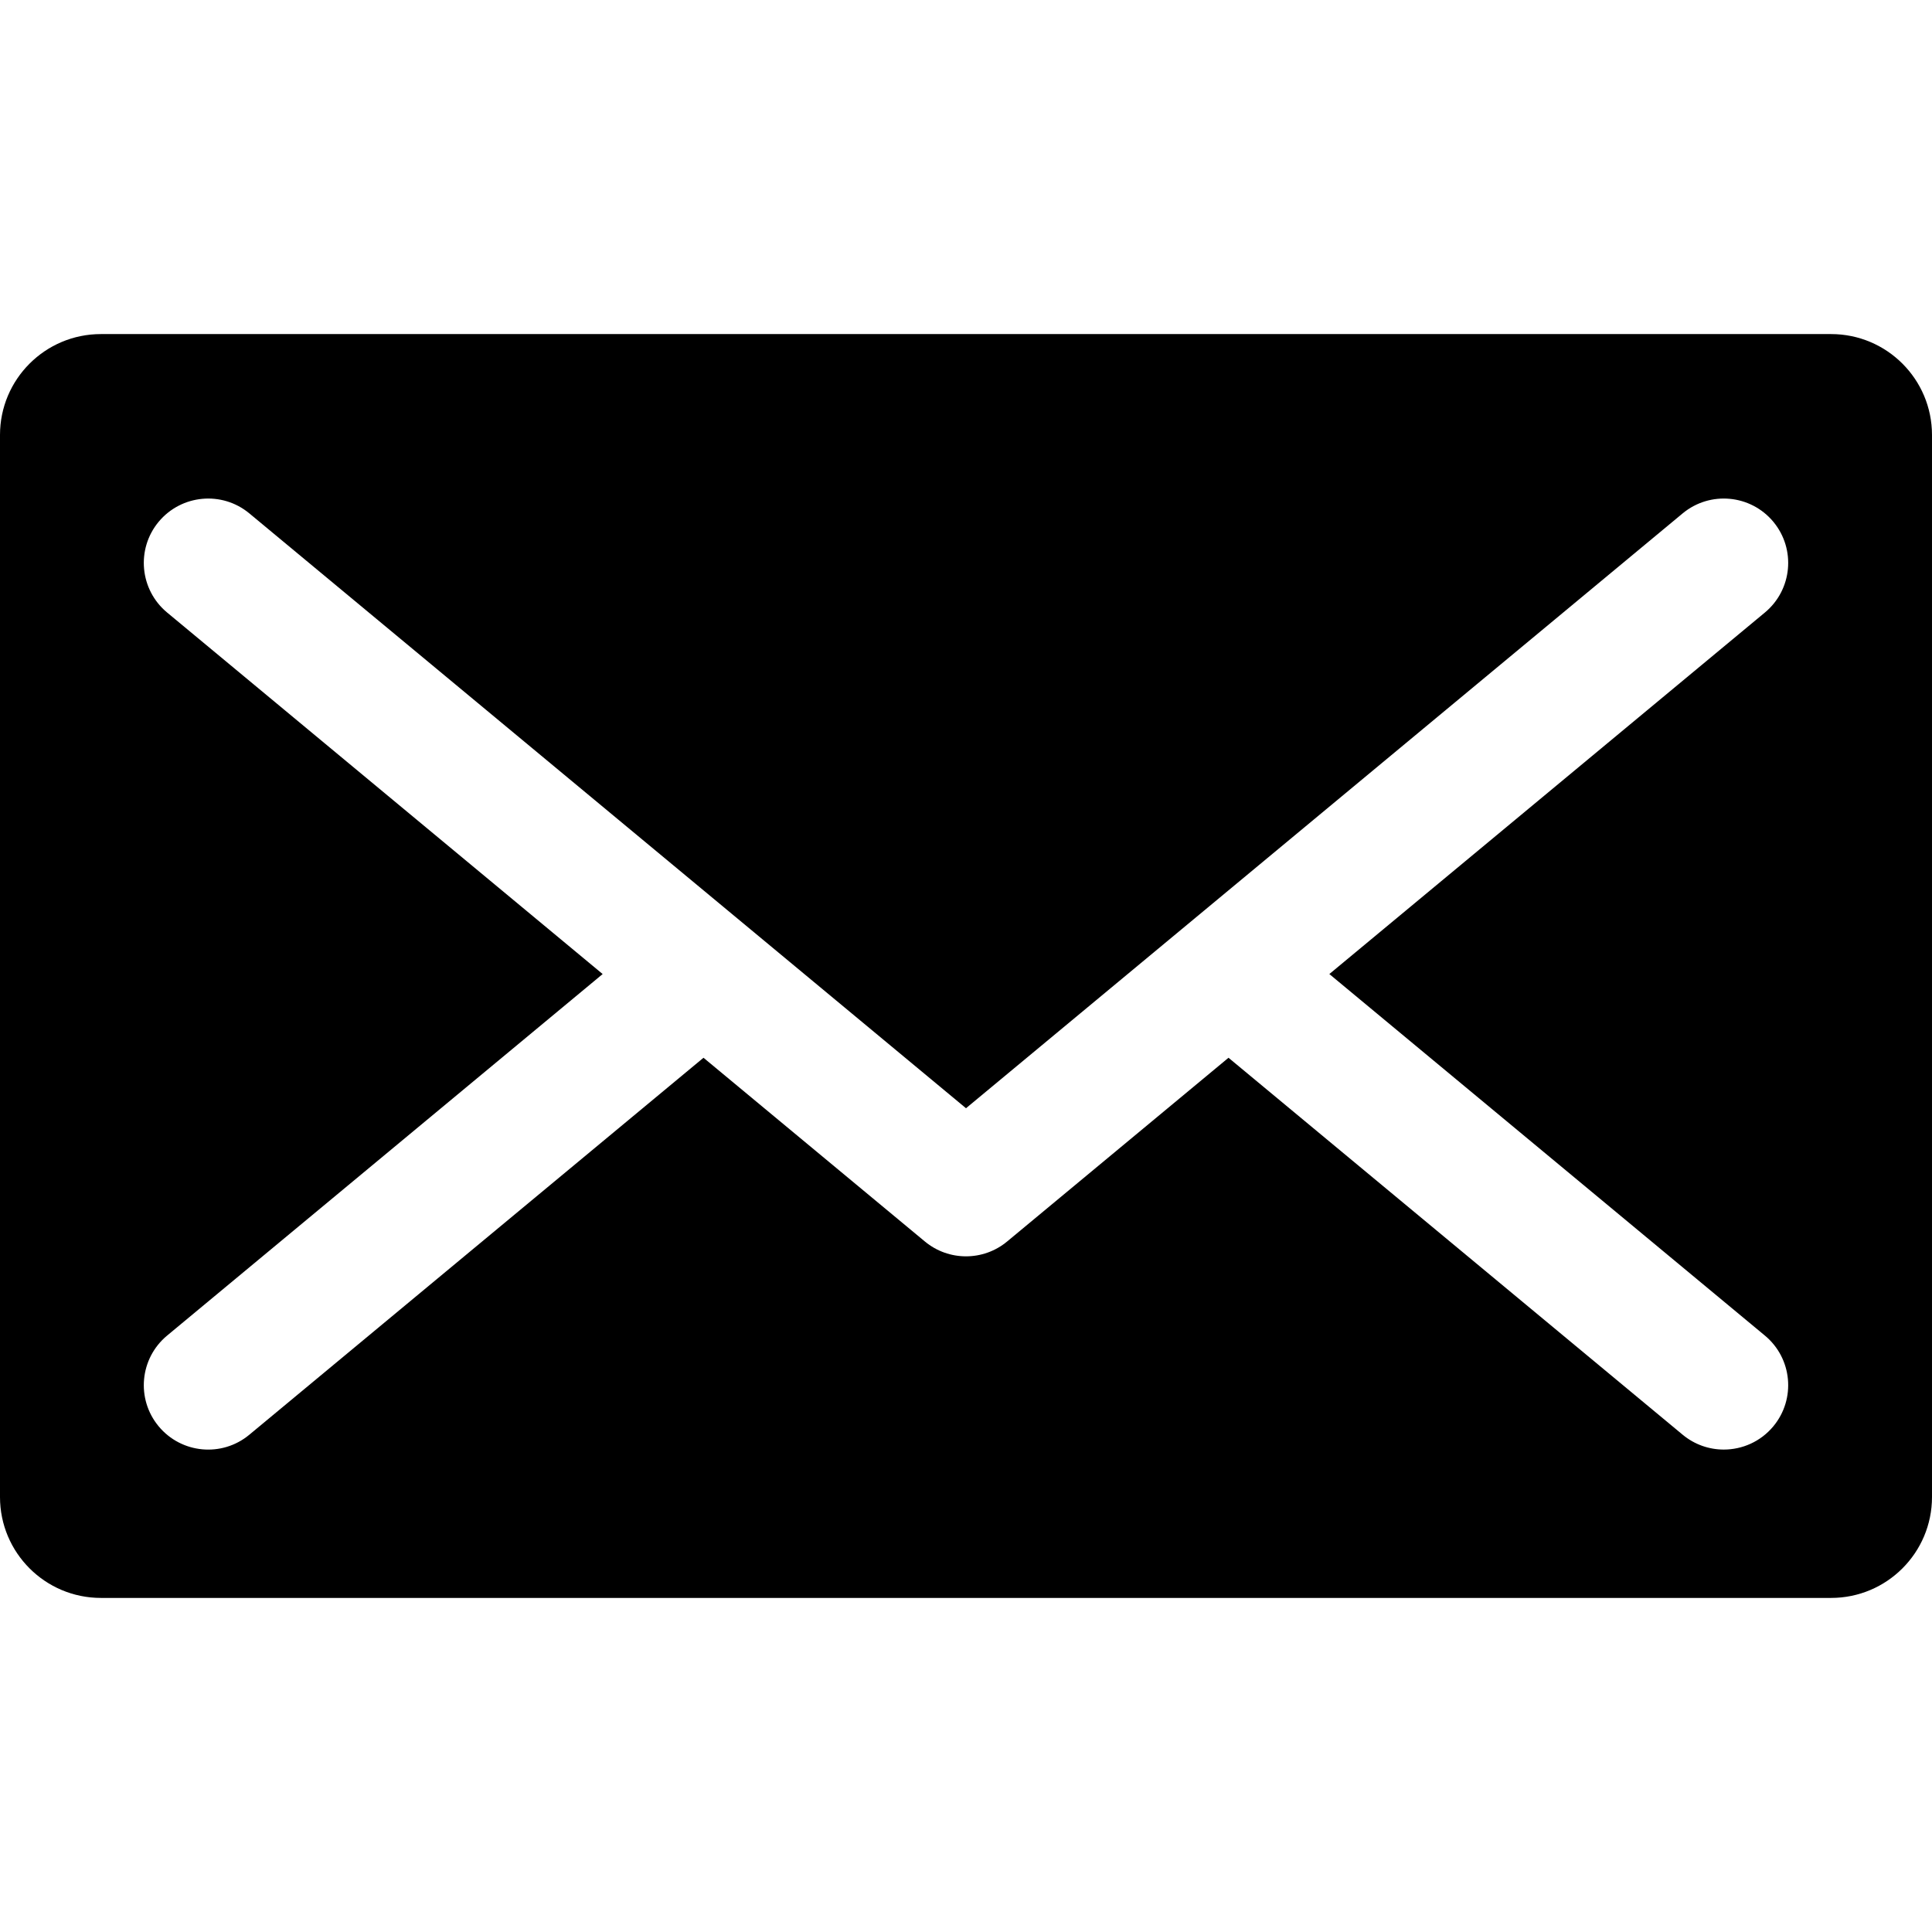
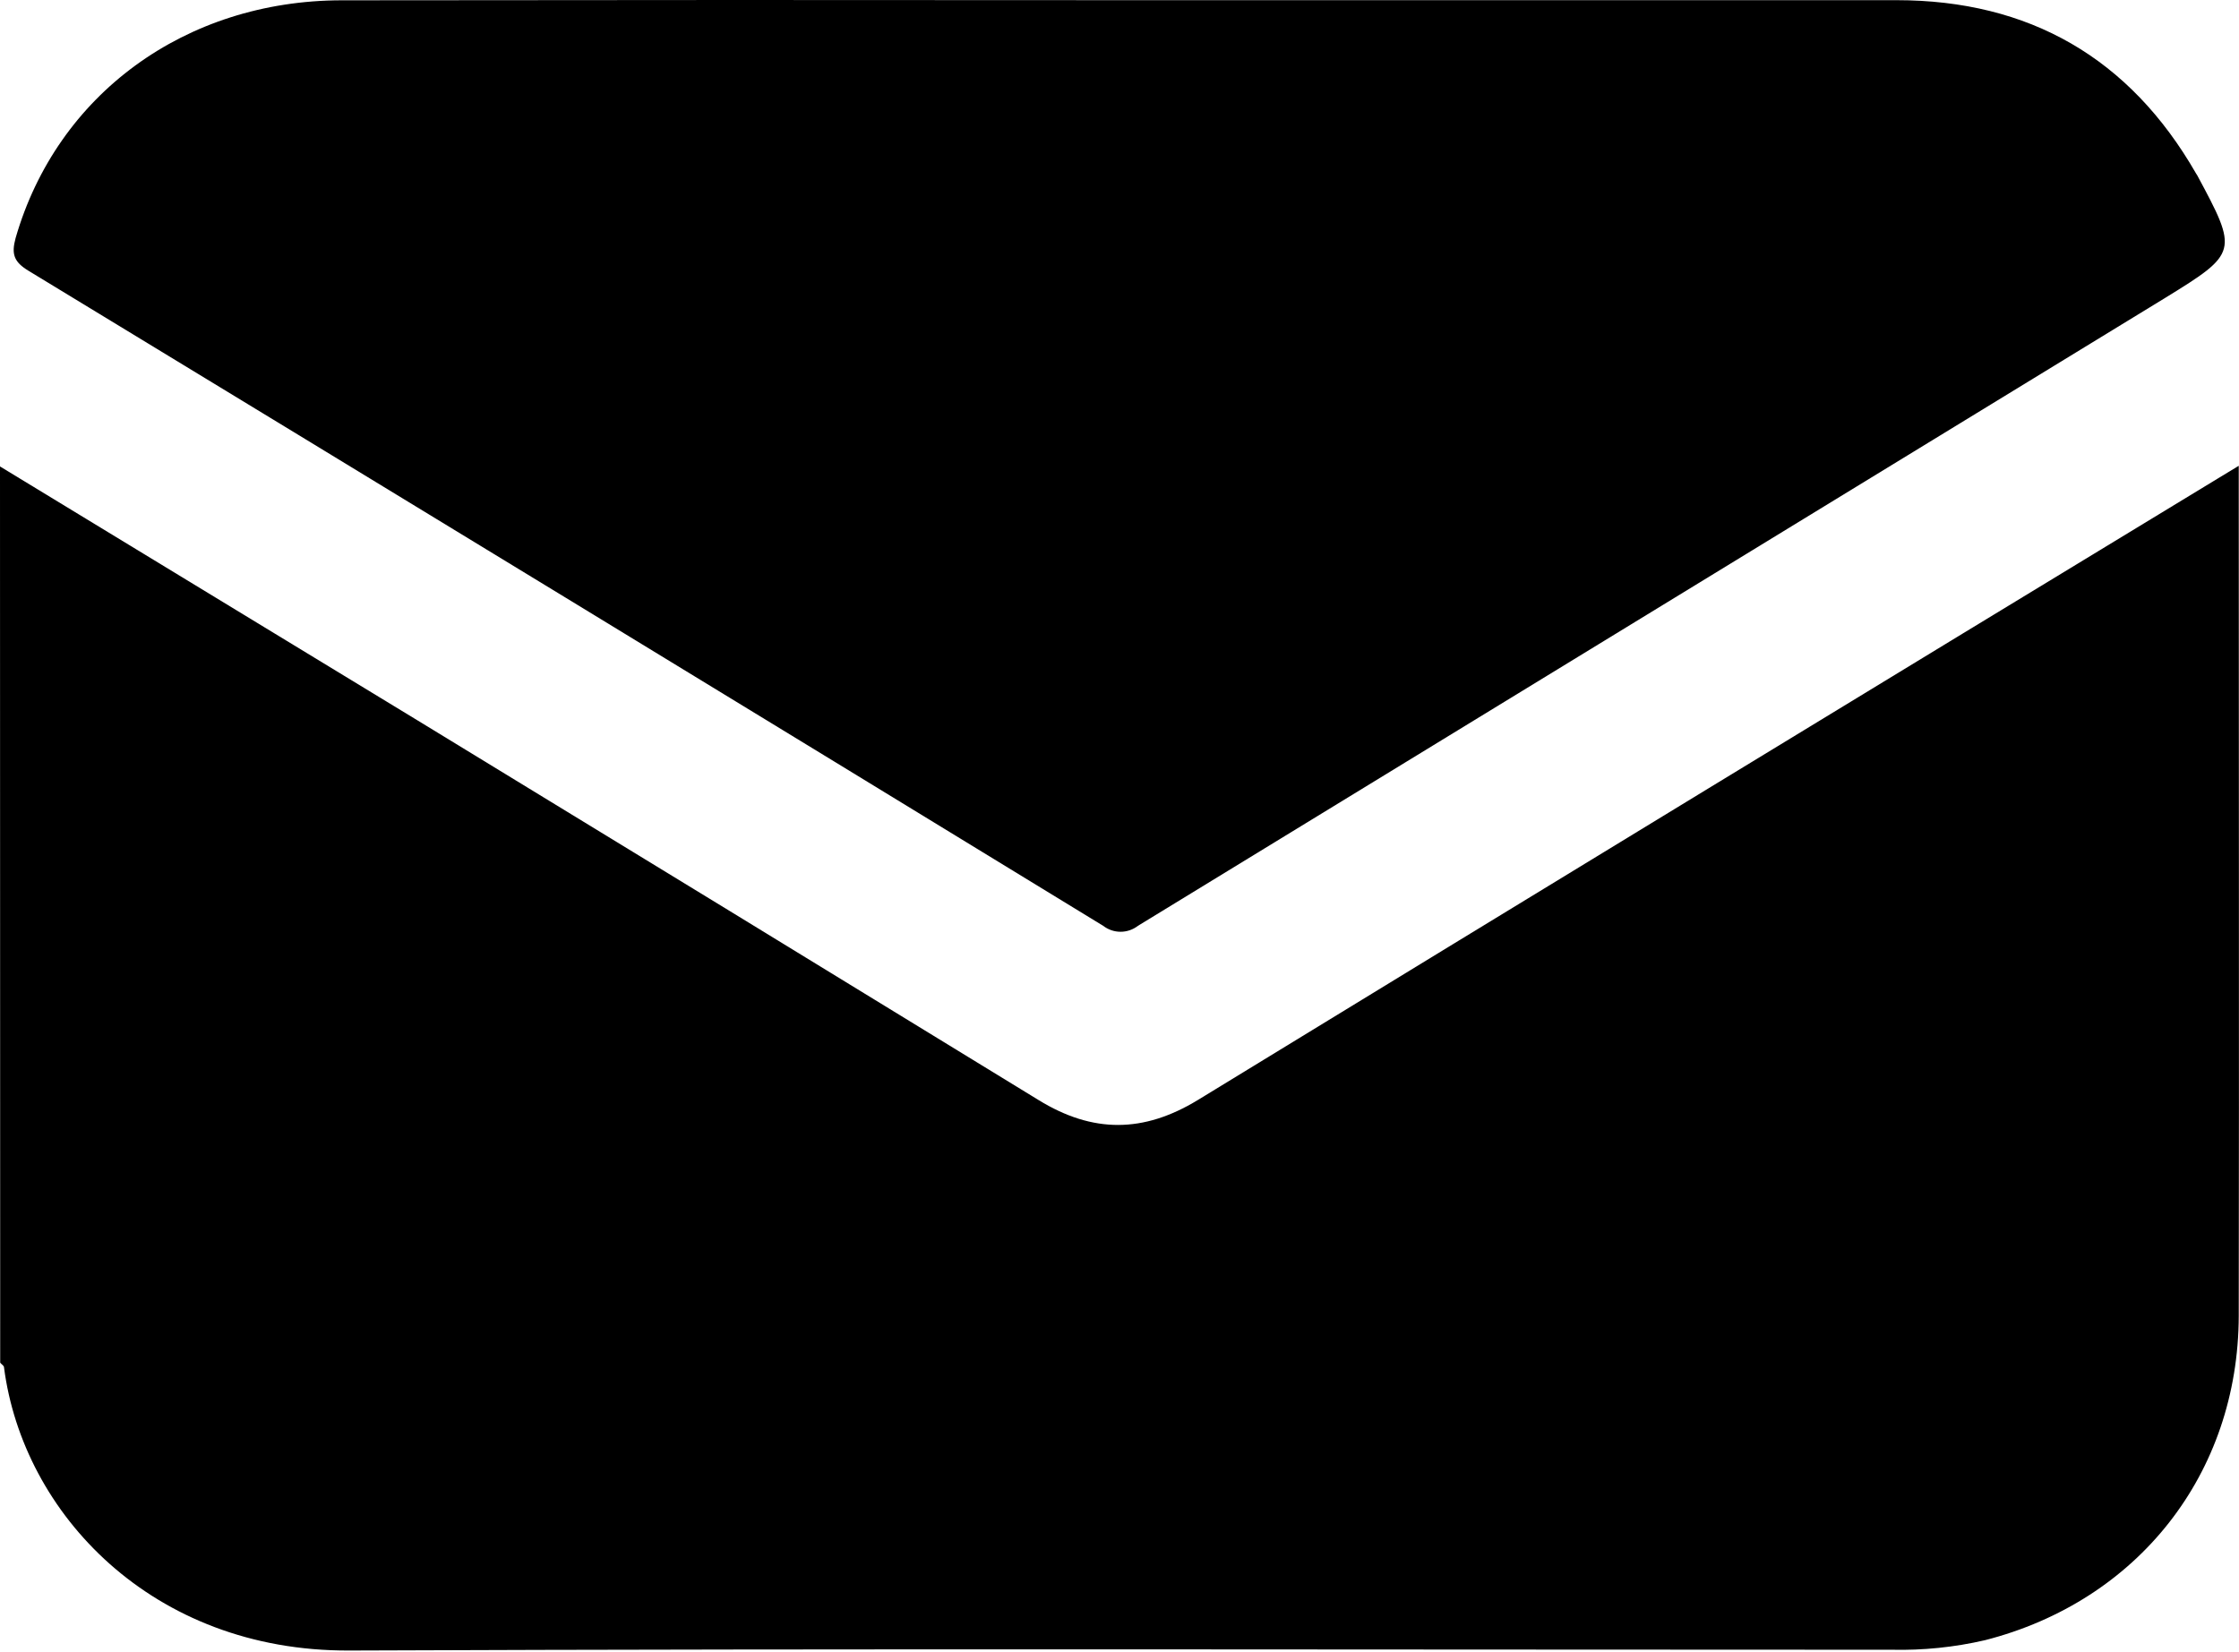
- <svg xmlns="http://www.w3.org/2000/svg" version="1.1" id="Capa_1" x="0px" y="0px" viewBox="0 0 494.09 494.09" style="enable-background:new 0 0 494.09 494.09;" xml:space="preserve">
-   <path id="XMLID_234_" d="M468.284,85.437H25.806C11.557,85.437,0,96.992,0,111.243v271.604c0,14.25,11.557,25.806,25.806,25.806  h442.477c14.25,0,25.806-11.556,25.806-25.806V111.243C494.09,96.992,482.533,85.437,468.284,85.437z M451.363,341.569  c6.997,5.814,7.961,16.197,2.154,23.193c-3.256,3.924-7.953,5.951-12.68,5.951c-3.708,0-7.439-1.248-10.511-3.796l-116.147-96.406  l-56.616,46.988c-3.048,2.533-6.786,3.795-10.518,3.795c-3.731,0-7.471-1.262-10.519-3.795l-56.614-46.988L63.764,366.917  c-6.989,5.814-17.37,4.857-23.194-2.155c-5.804-6.996-4.84-17.379,2.157-23.193l111.396-92.465L42.727,156.639  c-6.997-5.814-7.961-16.197-2.157-23.193c5.824-6.996,16.205-7.953,23.194-2.155l183.28,152.128L430.326,131.29  c6.996-5.798,17.385-4.841,23.191,2.155c5.807,6.997,4.842,17.379-2.154,23.193l-111.396,92.465L451.363,341.569z" />
-   <g>
- </g>
-   <g>
- </g>
-   <g>
- </g>
-   <g>
- </g>
-   <g>
- </g>
-   <g>
- </g>
-   <g>
- </g>
-   <g>
- </g>
-   <g>
- </g>
-   <g>
- </g>
-   <g>
- </g>
-   <g>
- </g>
-   <g>
- </g>
-   <g>
- </g>
-   <g>
- </g>
+ <svg xmlns="http://www.w3.org/2000/svg" width="347" height="256" viewBox="0 0 347 256" fill="none">
+   <path d="M0 72.306C21.553 85.419 43.103 98.529 64.65 111.636C96.783 131.236 128.887 150.866 160.96 170.526C169.36 175.696 177.22 175.646 185.63 170.526C238.297 138.319 291.013 106.189 343.78 74.136L346.96 72.206V74.586C346.96 117.716 347.03 160.846 346.96 203.976C346.9 228.466 331.33 248.196 307.63 254.256C302.897 255.351 298.046 255.848 293.19 255.736C213.48 255.736 133.77 255.536 54.06 255.856C23.59 255.966 3.55 234.606 0.62 211.956C0.62 211.706 0.23 211.486 0.03 211.246L0 72.306Z" fill="black" />
+   <path d="M173.62 0.026C213.707 0.026 253.8 0.026 293.9 0.026C314.47 0.026 330.05 8.966 340.34 26.886C340.4 26.976 340.47 27.076 340.52 27.166C346.89 39.006 346.85 39.226 335.58 46.166C282.5 78.606 229.427 111.056 176.36 143.516C175.589 144.113 174.641 144.438 173.665 144.438C172.689 144.438 171.741 144.113 170.97 143.516C115.503 109.596 59.987 75.749 4.42 41.976C2.15 40.596 1.74 39.396 2.42 36.896C8.83 14.666 28.67 0.076 52.97 0.046C93.21 -0.008 133.427 -0.014 173.62 0.026Z" fill="black" />
</svg>
